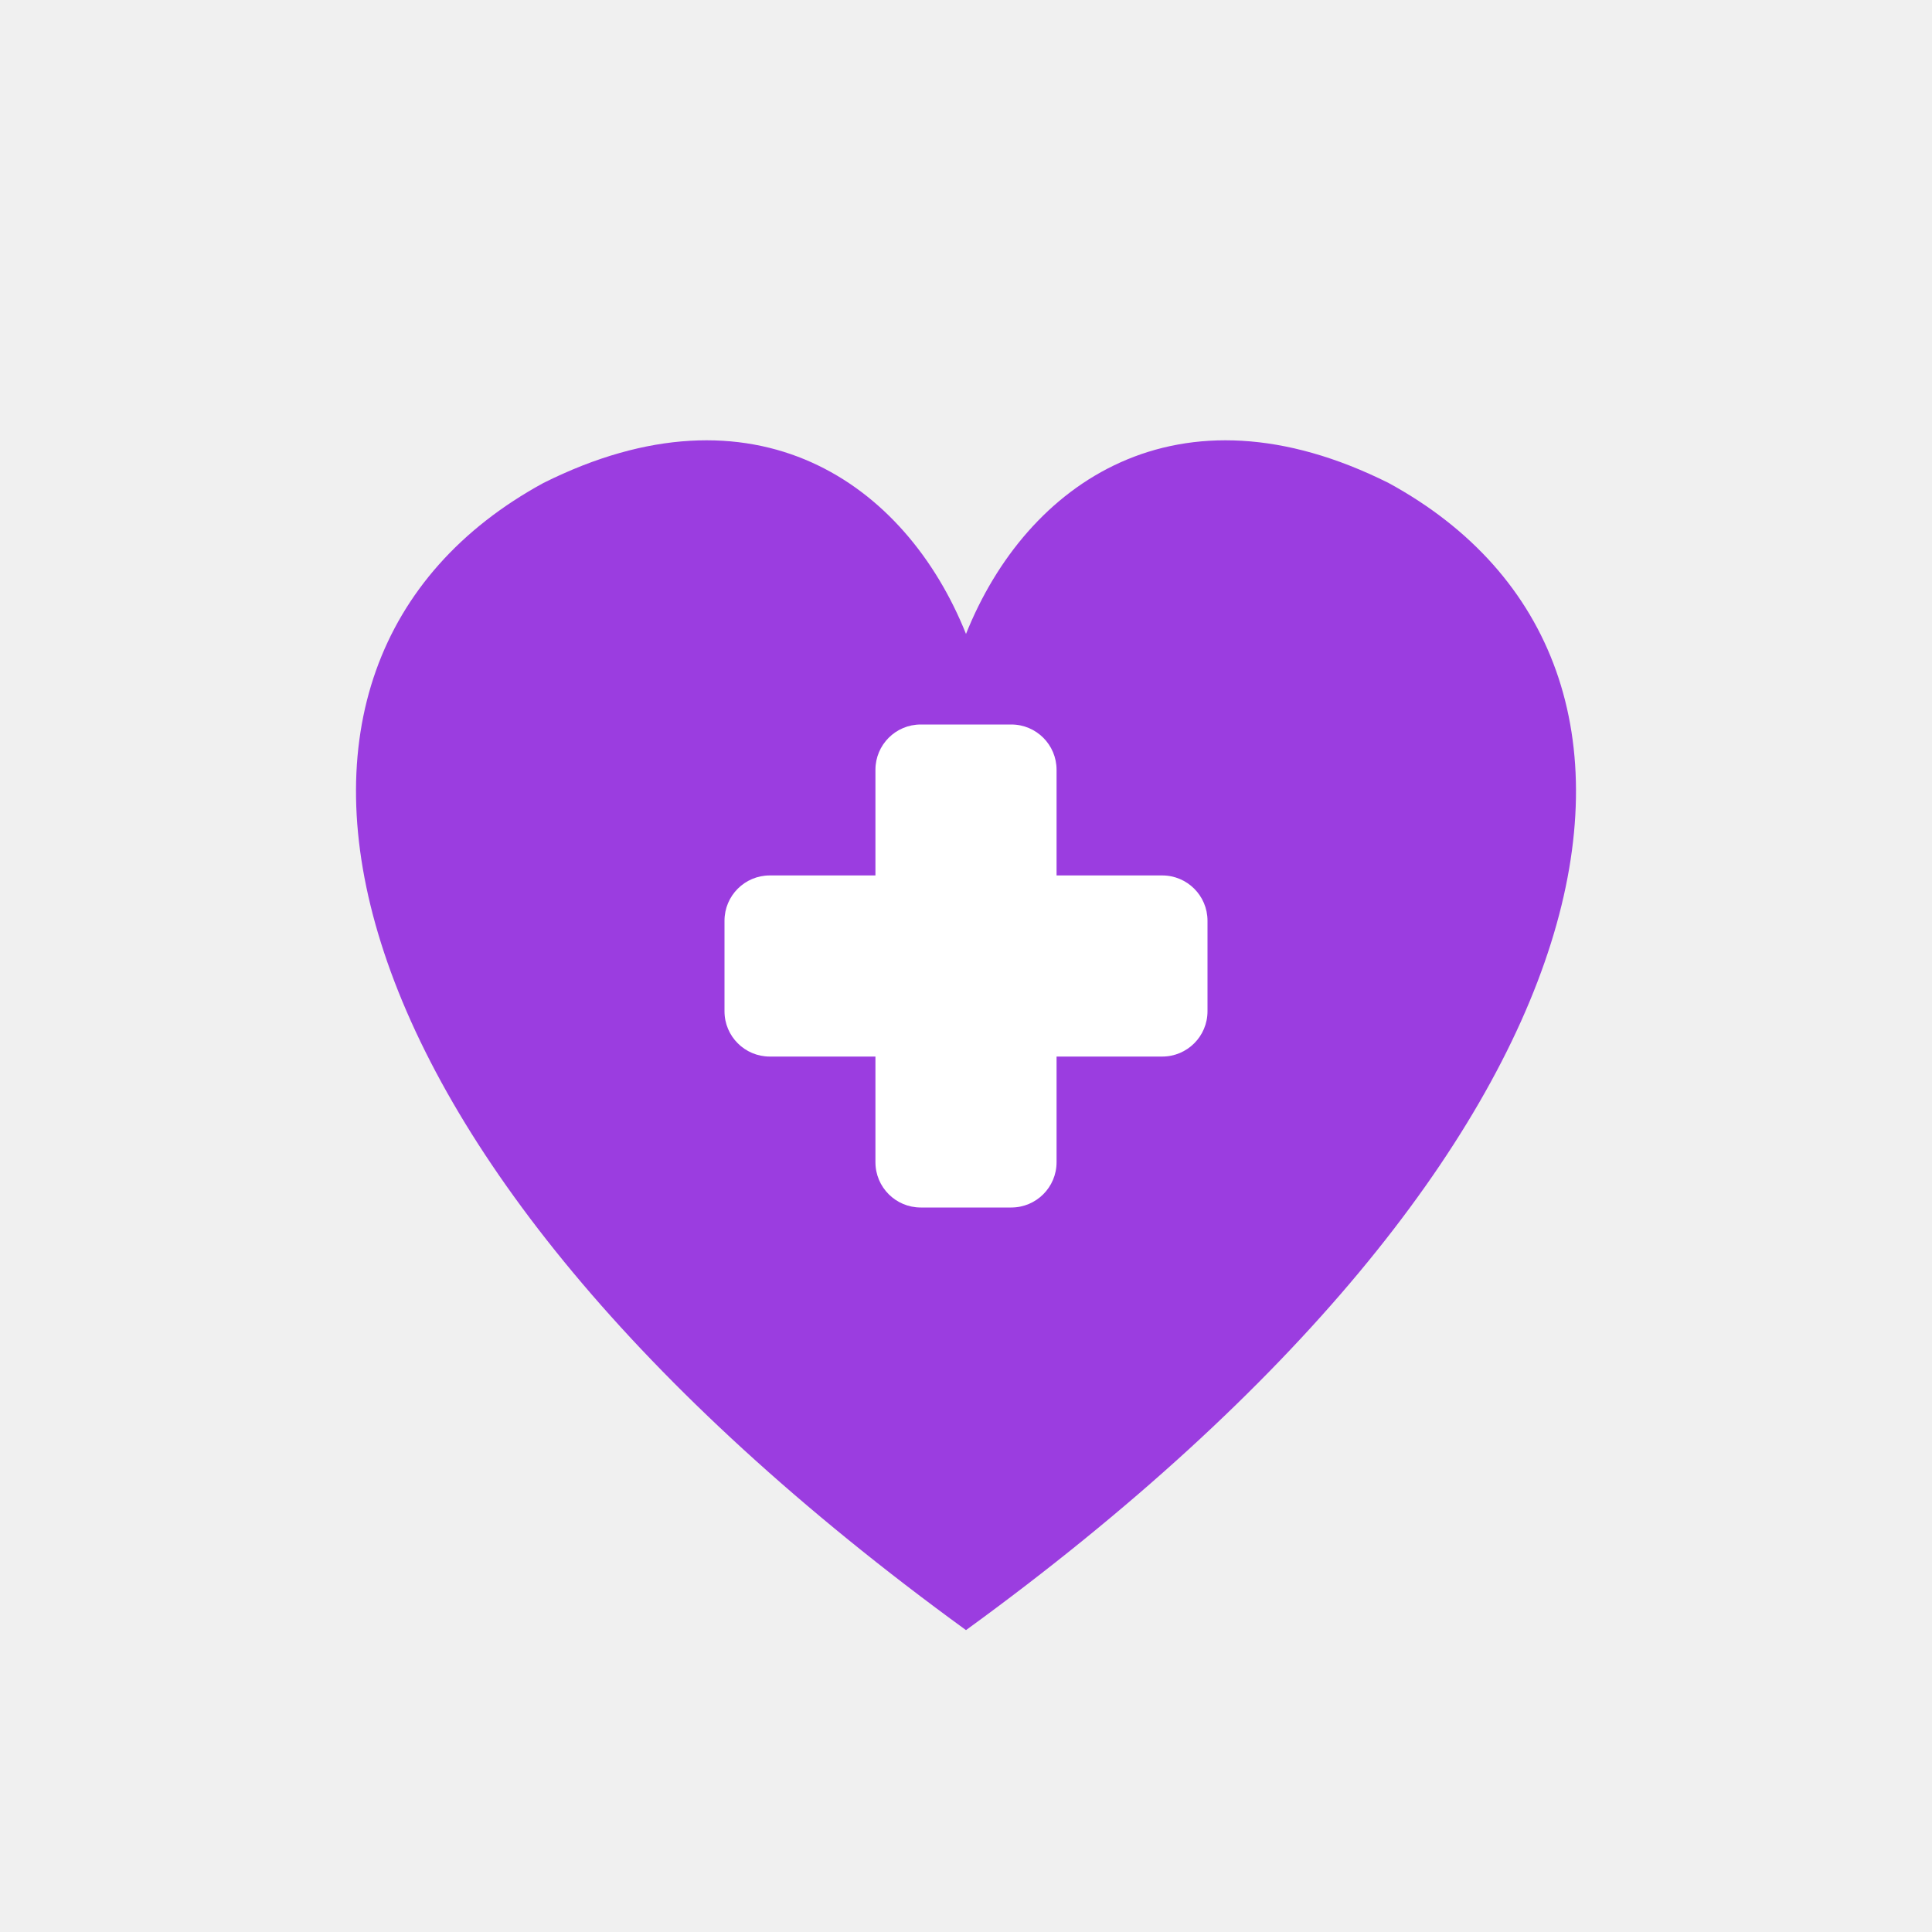
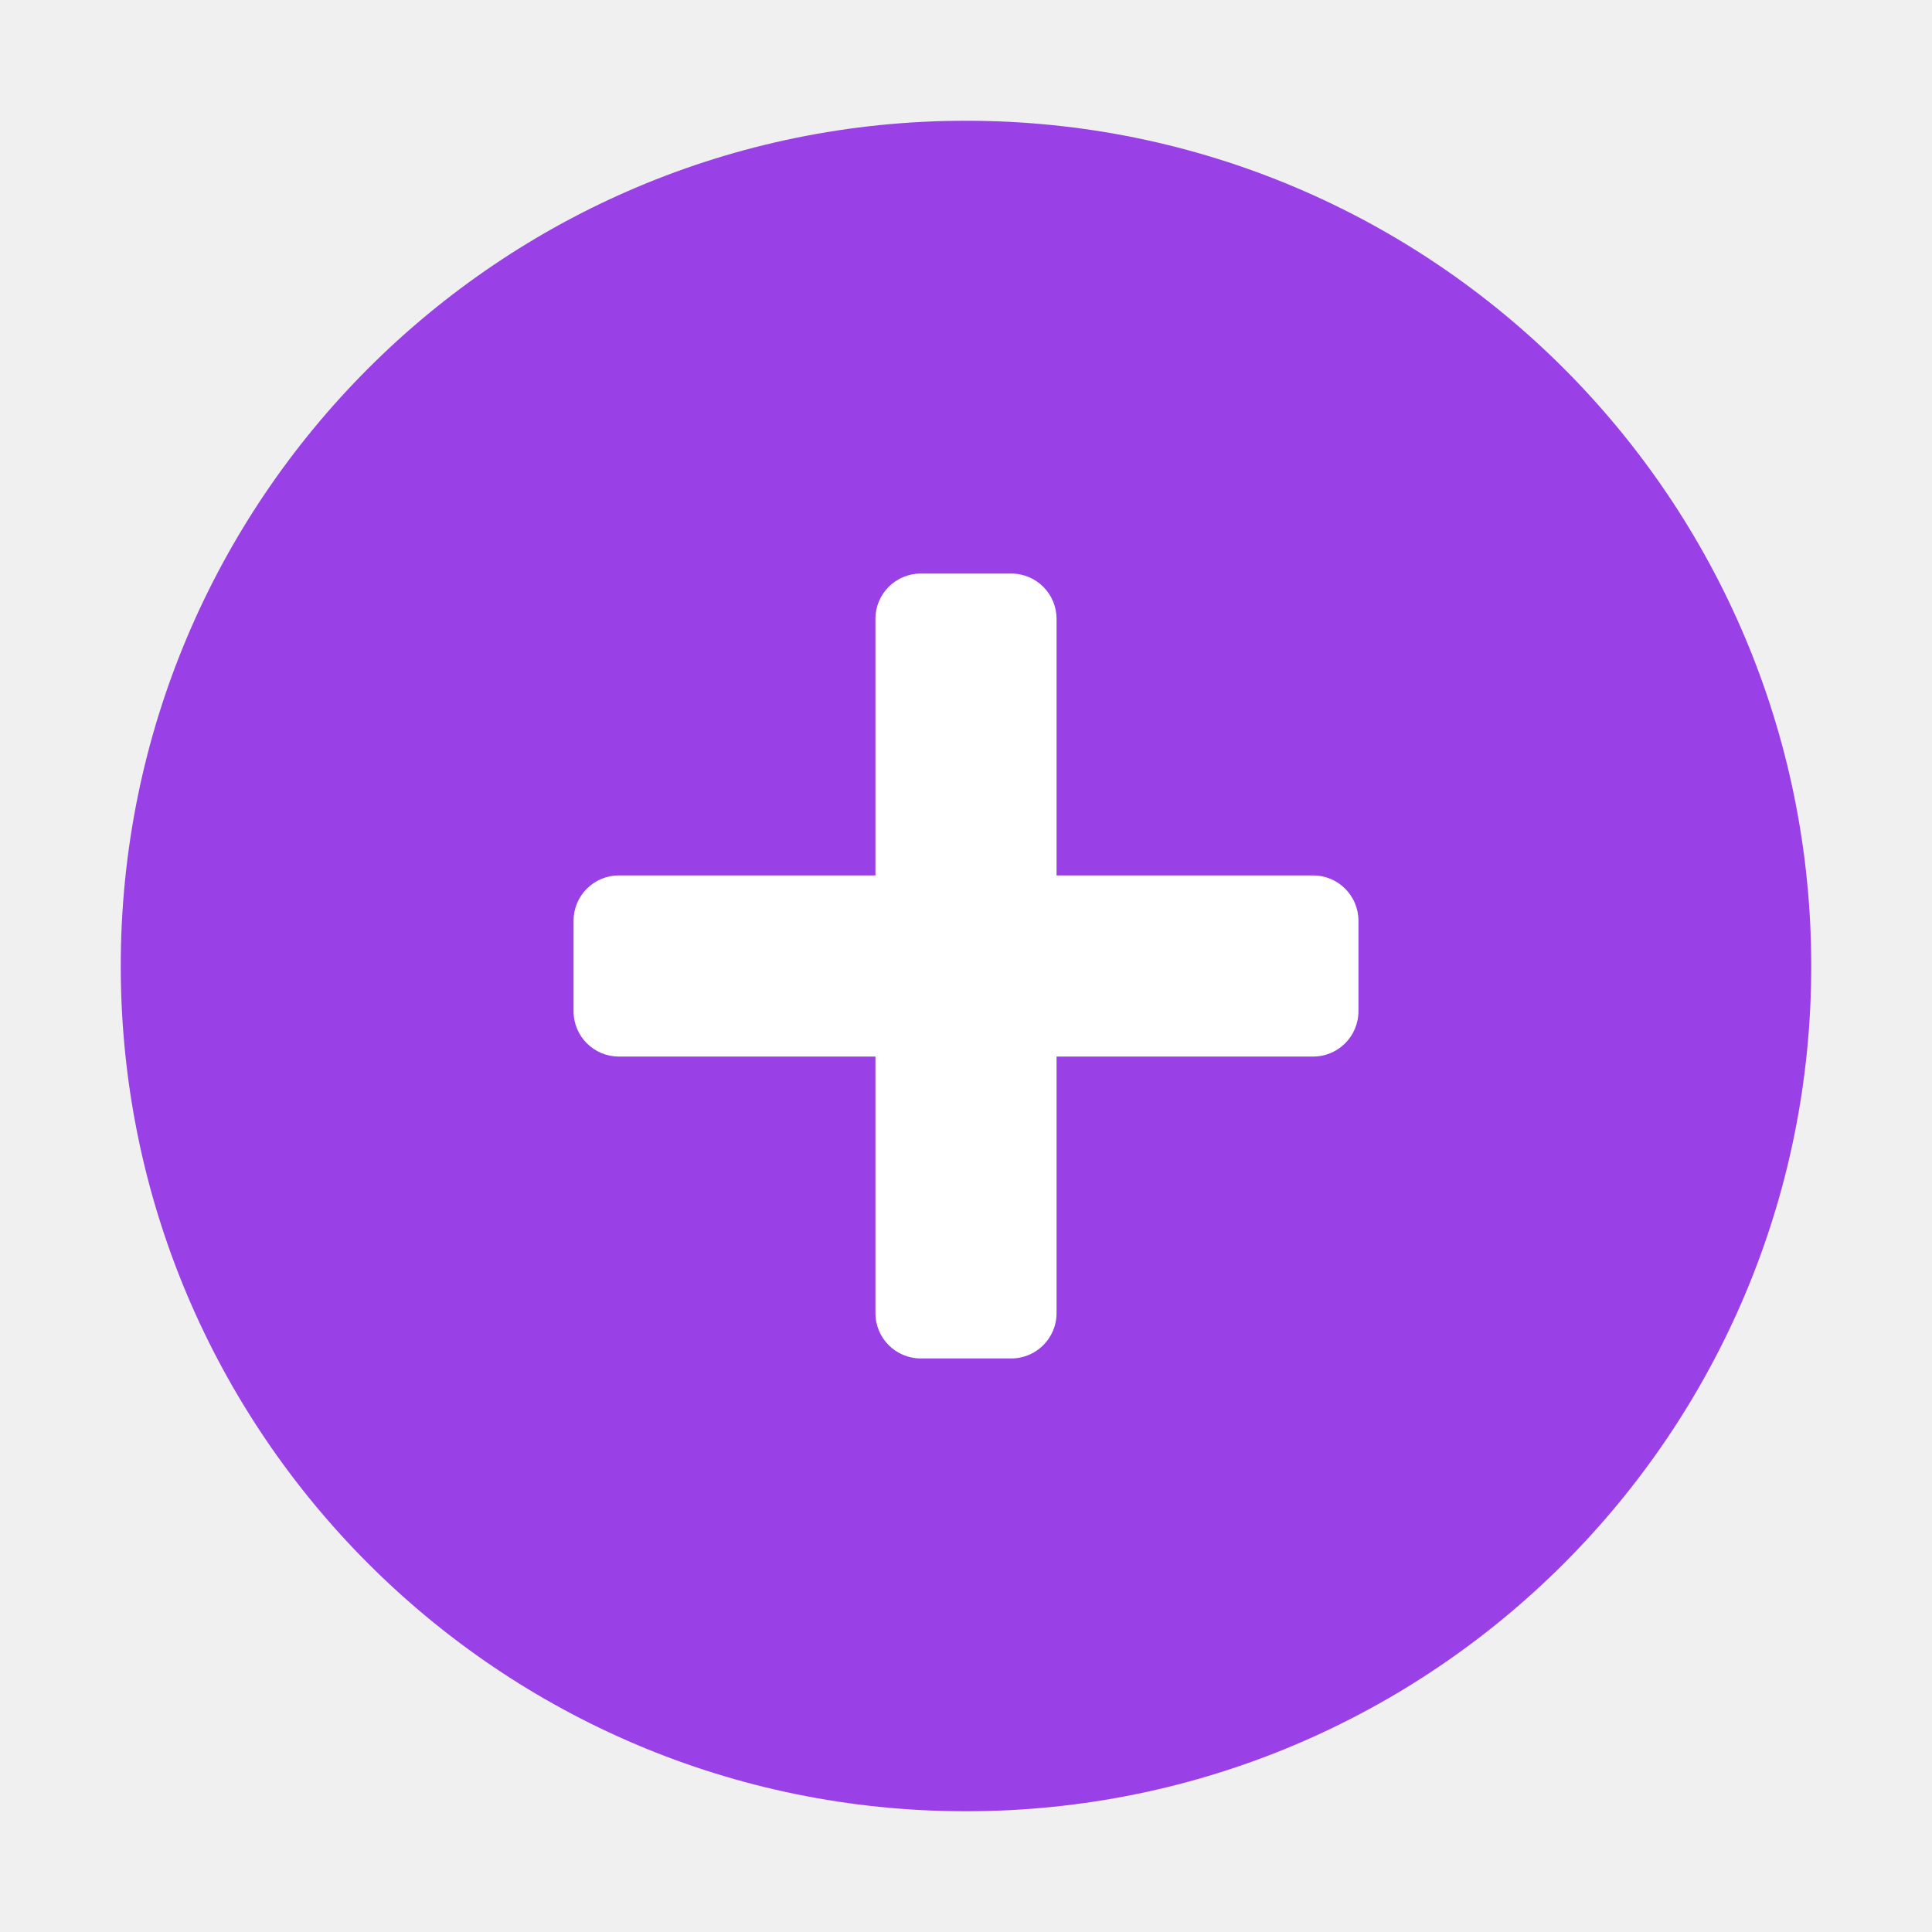
- <svg xmlns="http://www.w3.org/2000/svg" width="128" height="128" viewBox="0 0 128 128">
-   <path d="M64 108 C20 76 14 44 36 32 C50 25 60 32 64 42 C68 32 78 25 92 32 C114 44 108 76 64 108 Z" fill="#9b3de0" />
-   <rect x="58" y="48" width="12" height="32" rx="3" fill="#ffffff" />
-   <rect x="48" y="58" width="32" height="12" rx="3" fill="#ffffff" />
+ <svg xmlns="http://www.w3.org/2000/svg" width="64" height="64" viewBox="0 0 64 64">
+   <circle cx="32" cy="32" r="28" fill="#9940e6" />
+   <rect x="29" y="19" width="6" height="26" rx="1.5" fill="#ffffff" />
+   <rect x="19" y="29" width="26" height="6" rx="1.5" fill="#ffffff" />
</svg>
